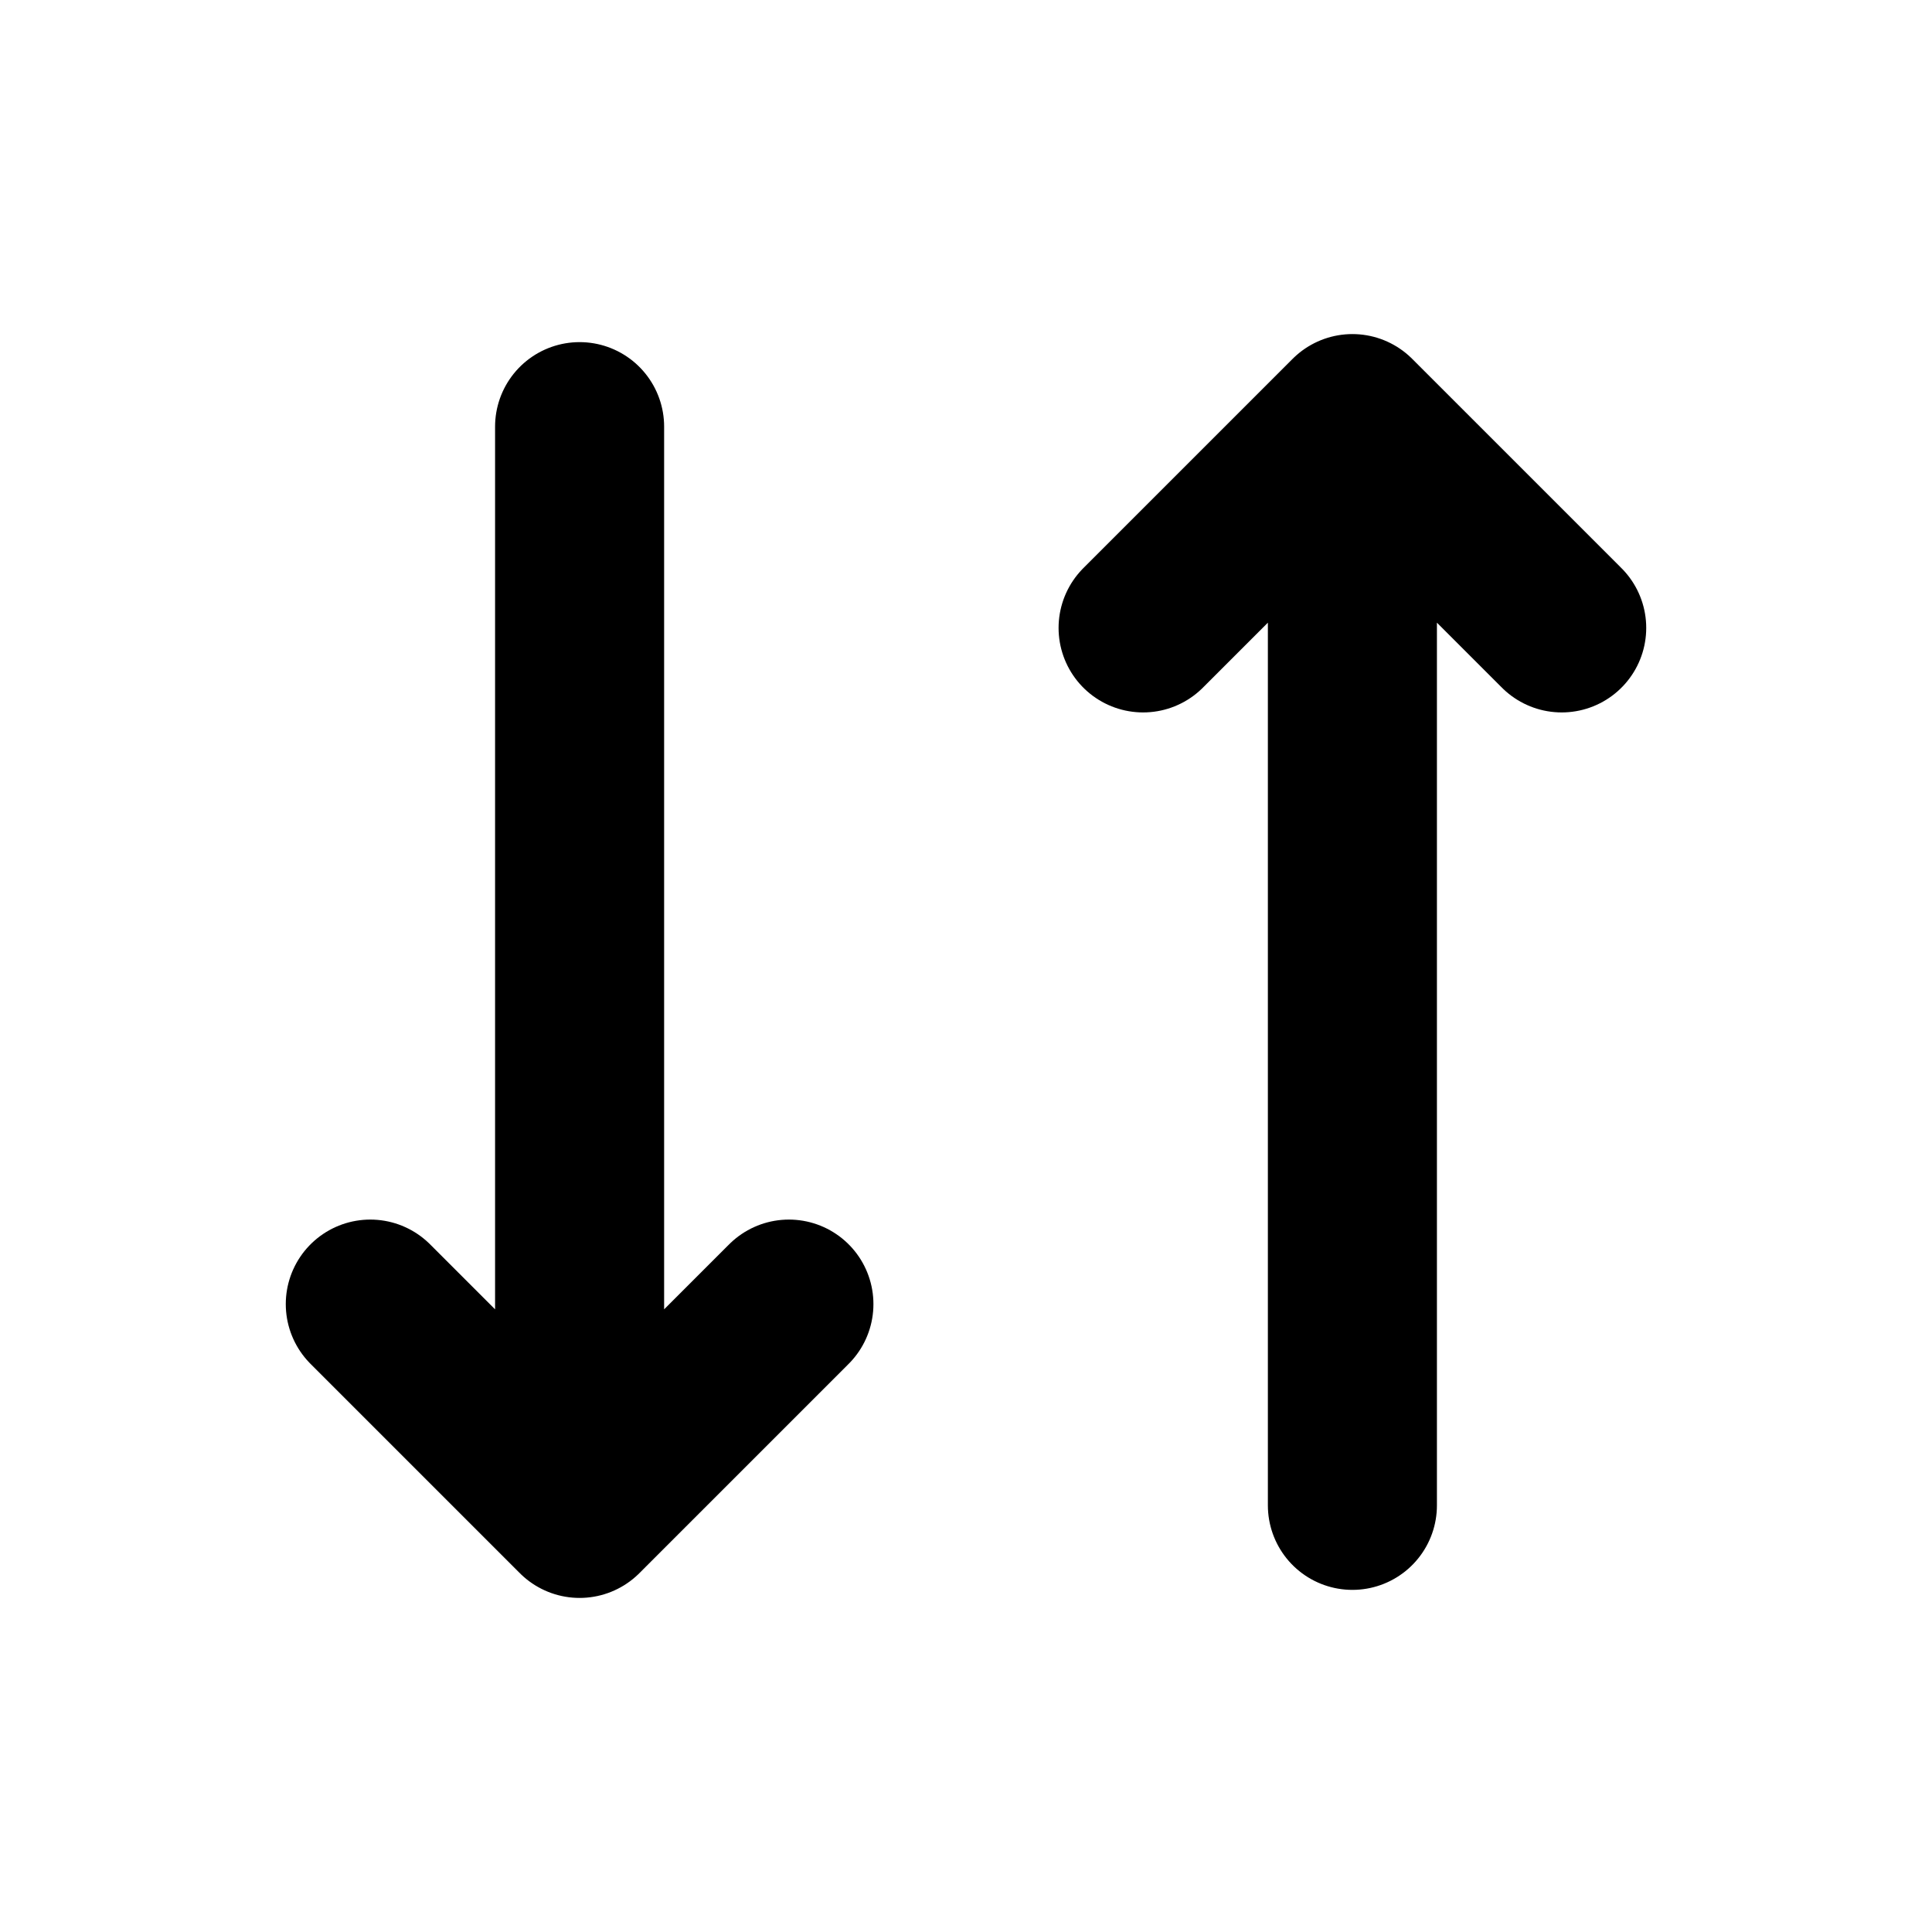
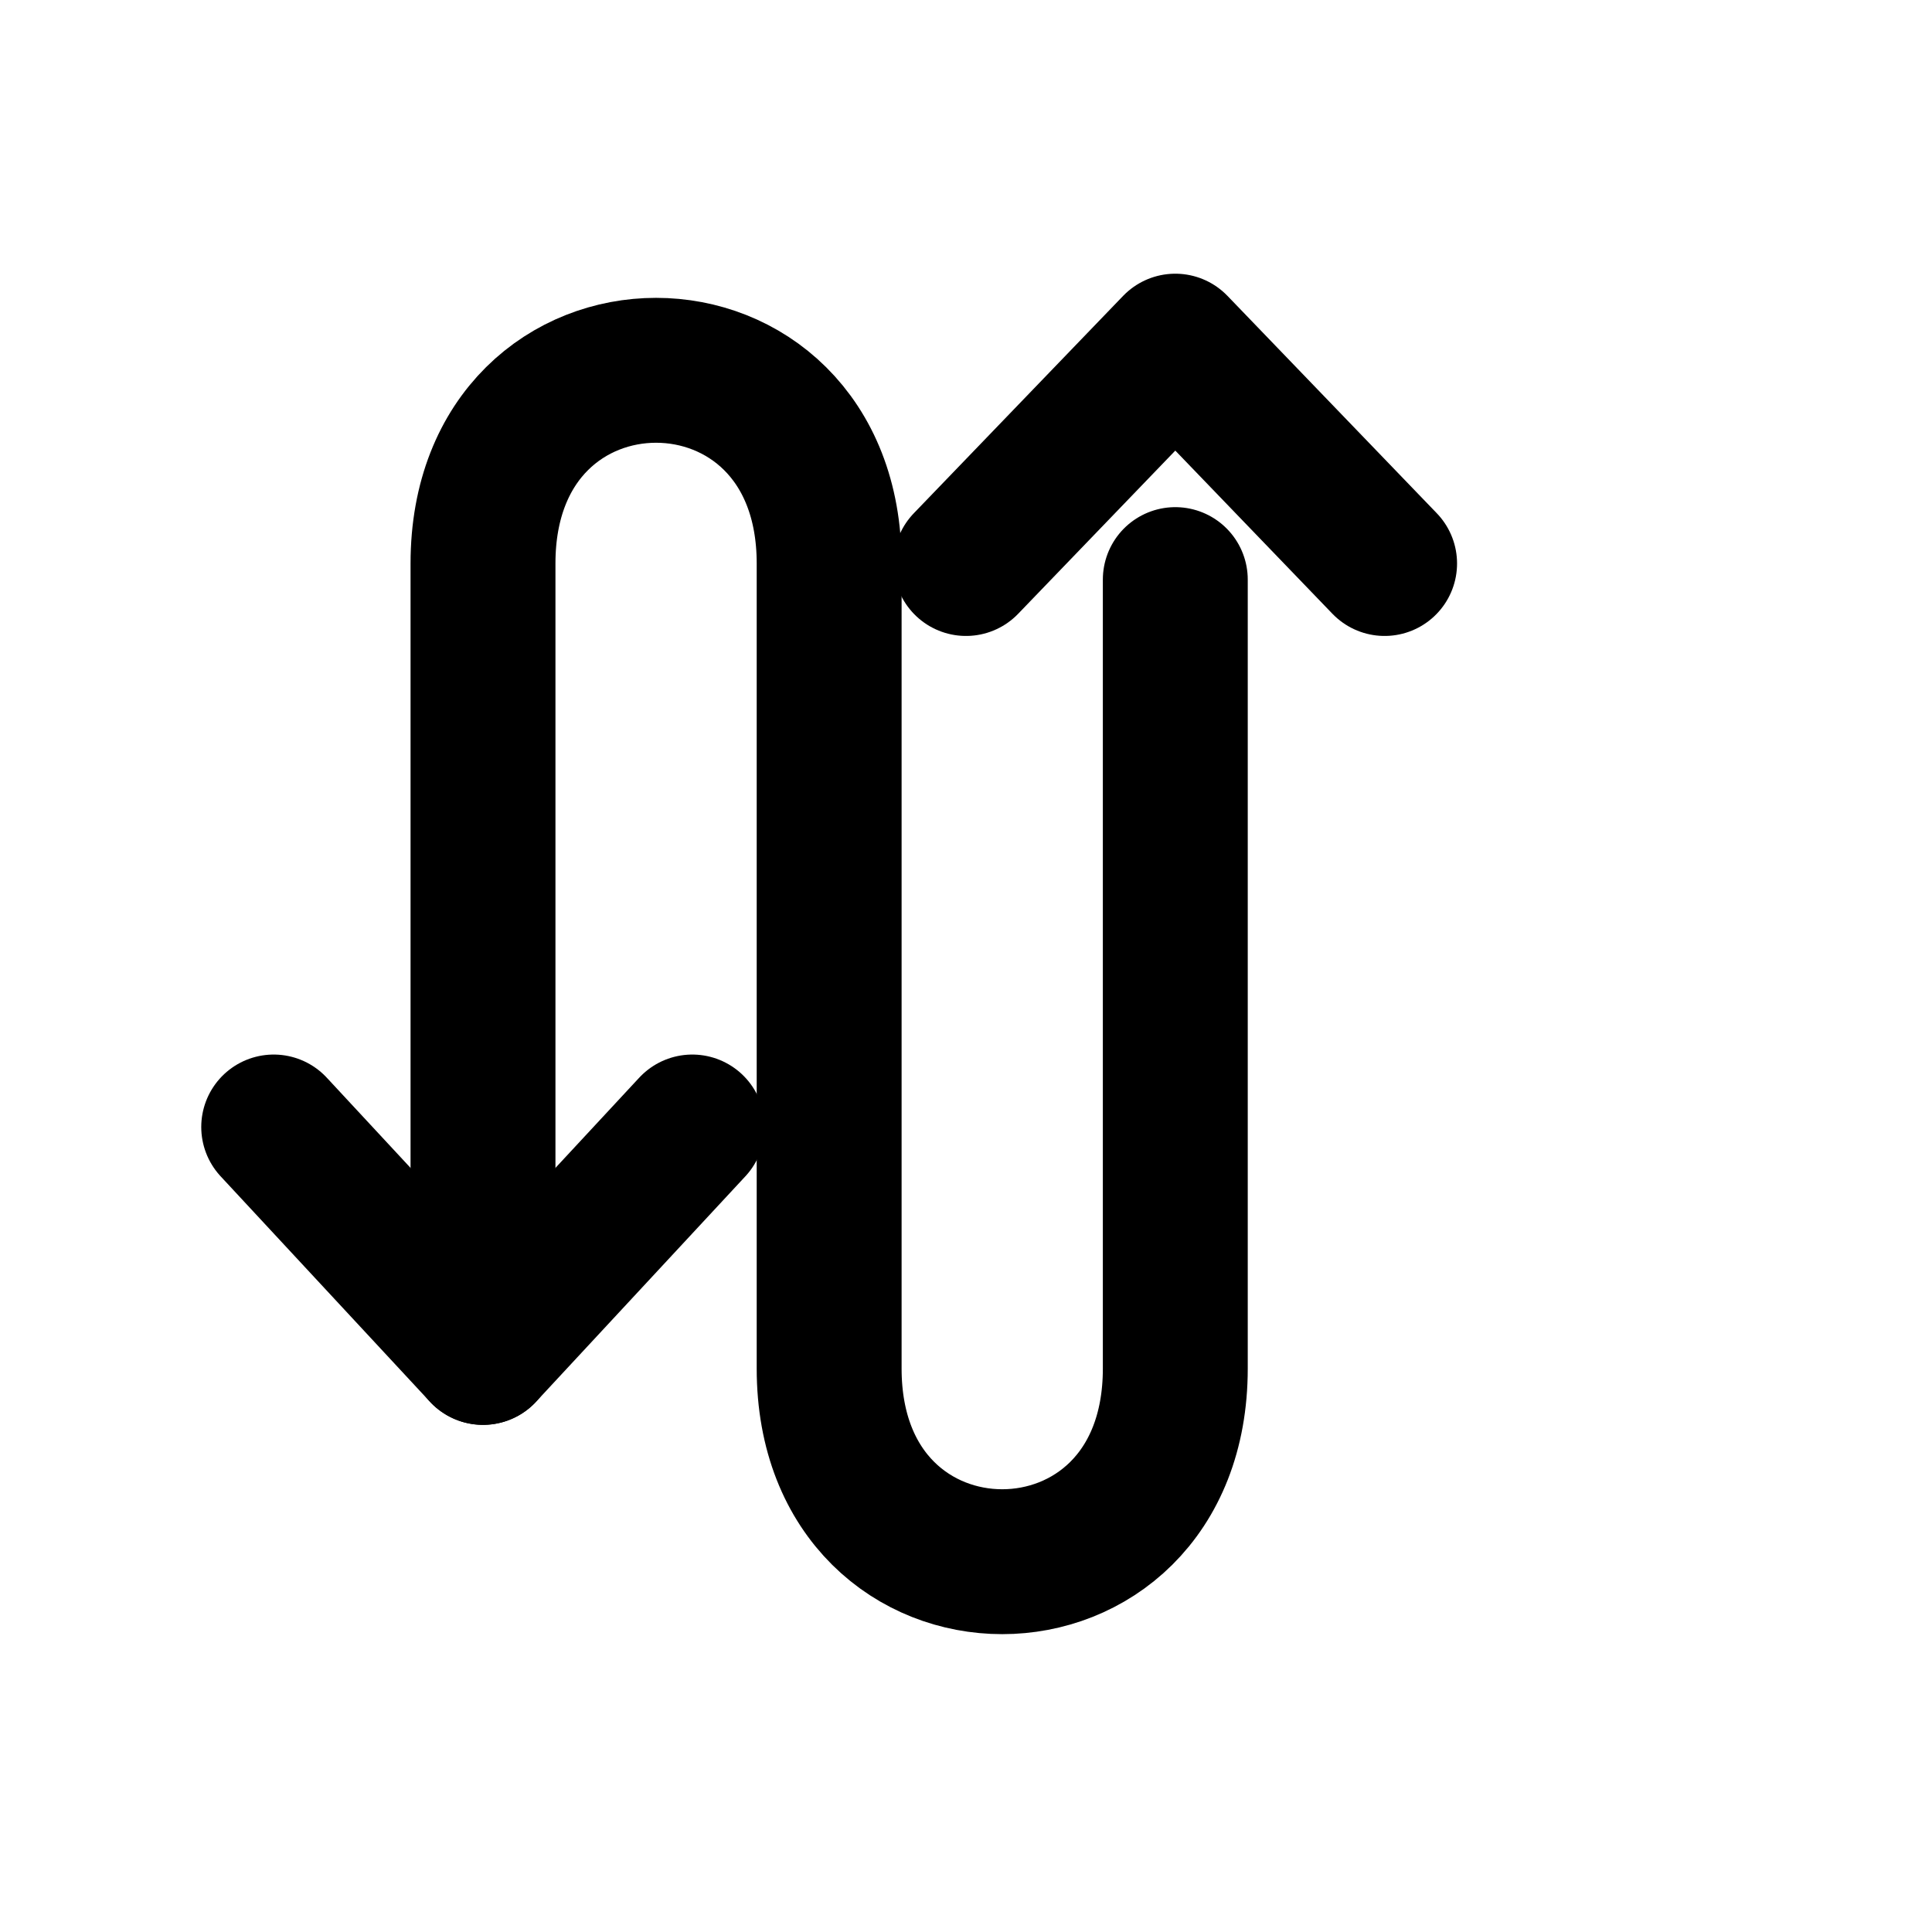
<svg xmlns="http://www.w3.org/2000/svg" width="24" height="24" viewBox="0 0 24 24">
-   <path d="M7.2 5.3 V18.8 M4.6 16.2 L7.2 18.8 L9.8 16.2 M16.8 18.7 V5.2 M14.2 7.8 L16.8 5.2 L19.4 7.8" fill="none" stroke="#000" stroke-width="2.1" stroke-linecap="round" stroke-linejoin="round" />
+   <path d="M6 16.8 V7 C6 3.8 10.3 3.8 10.3 7 V17 C10.3 20.2 14.6 20.2 14.6 17 V7.2" fill="none" stroke="#000" stroke-width="1.8" stroke-linecap="round" stroke-linejoin="round" />
+   <path d="M3.4 14 L6 16.8 L8.6 14" fill="none" stroke="#000" stroke-width="1.8" stroke-linecap="round" stroke-linejoin="round" />
+   <path d="M12 7 L14.6 4.3 L17.2 7" fill="none" stroke="#000" stroke-width="1.8" stroke-linecap="round" stroke-linejoin="round" />
</svg>
